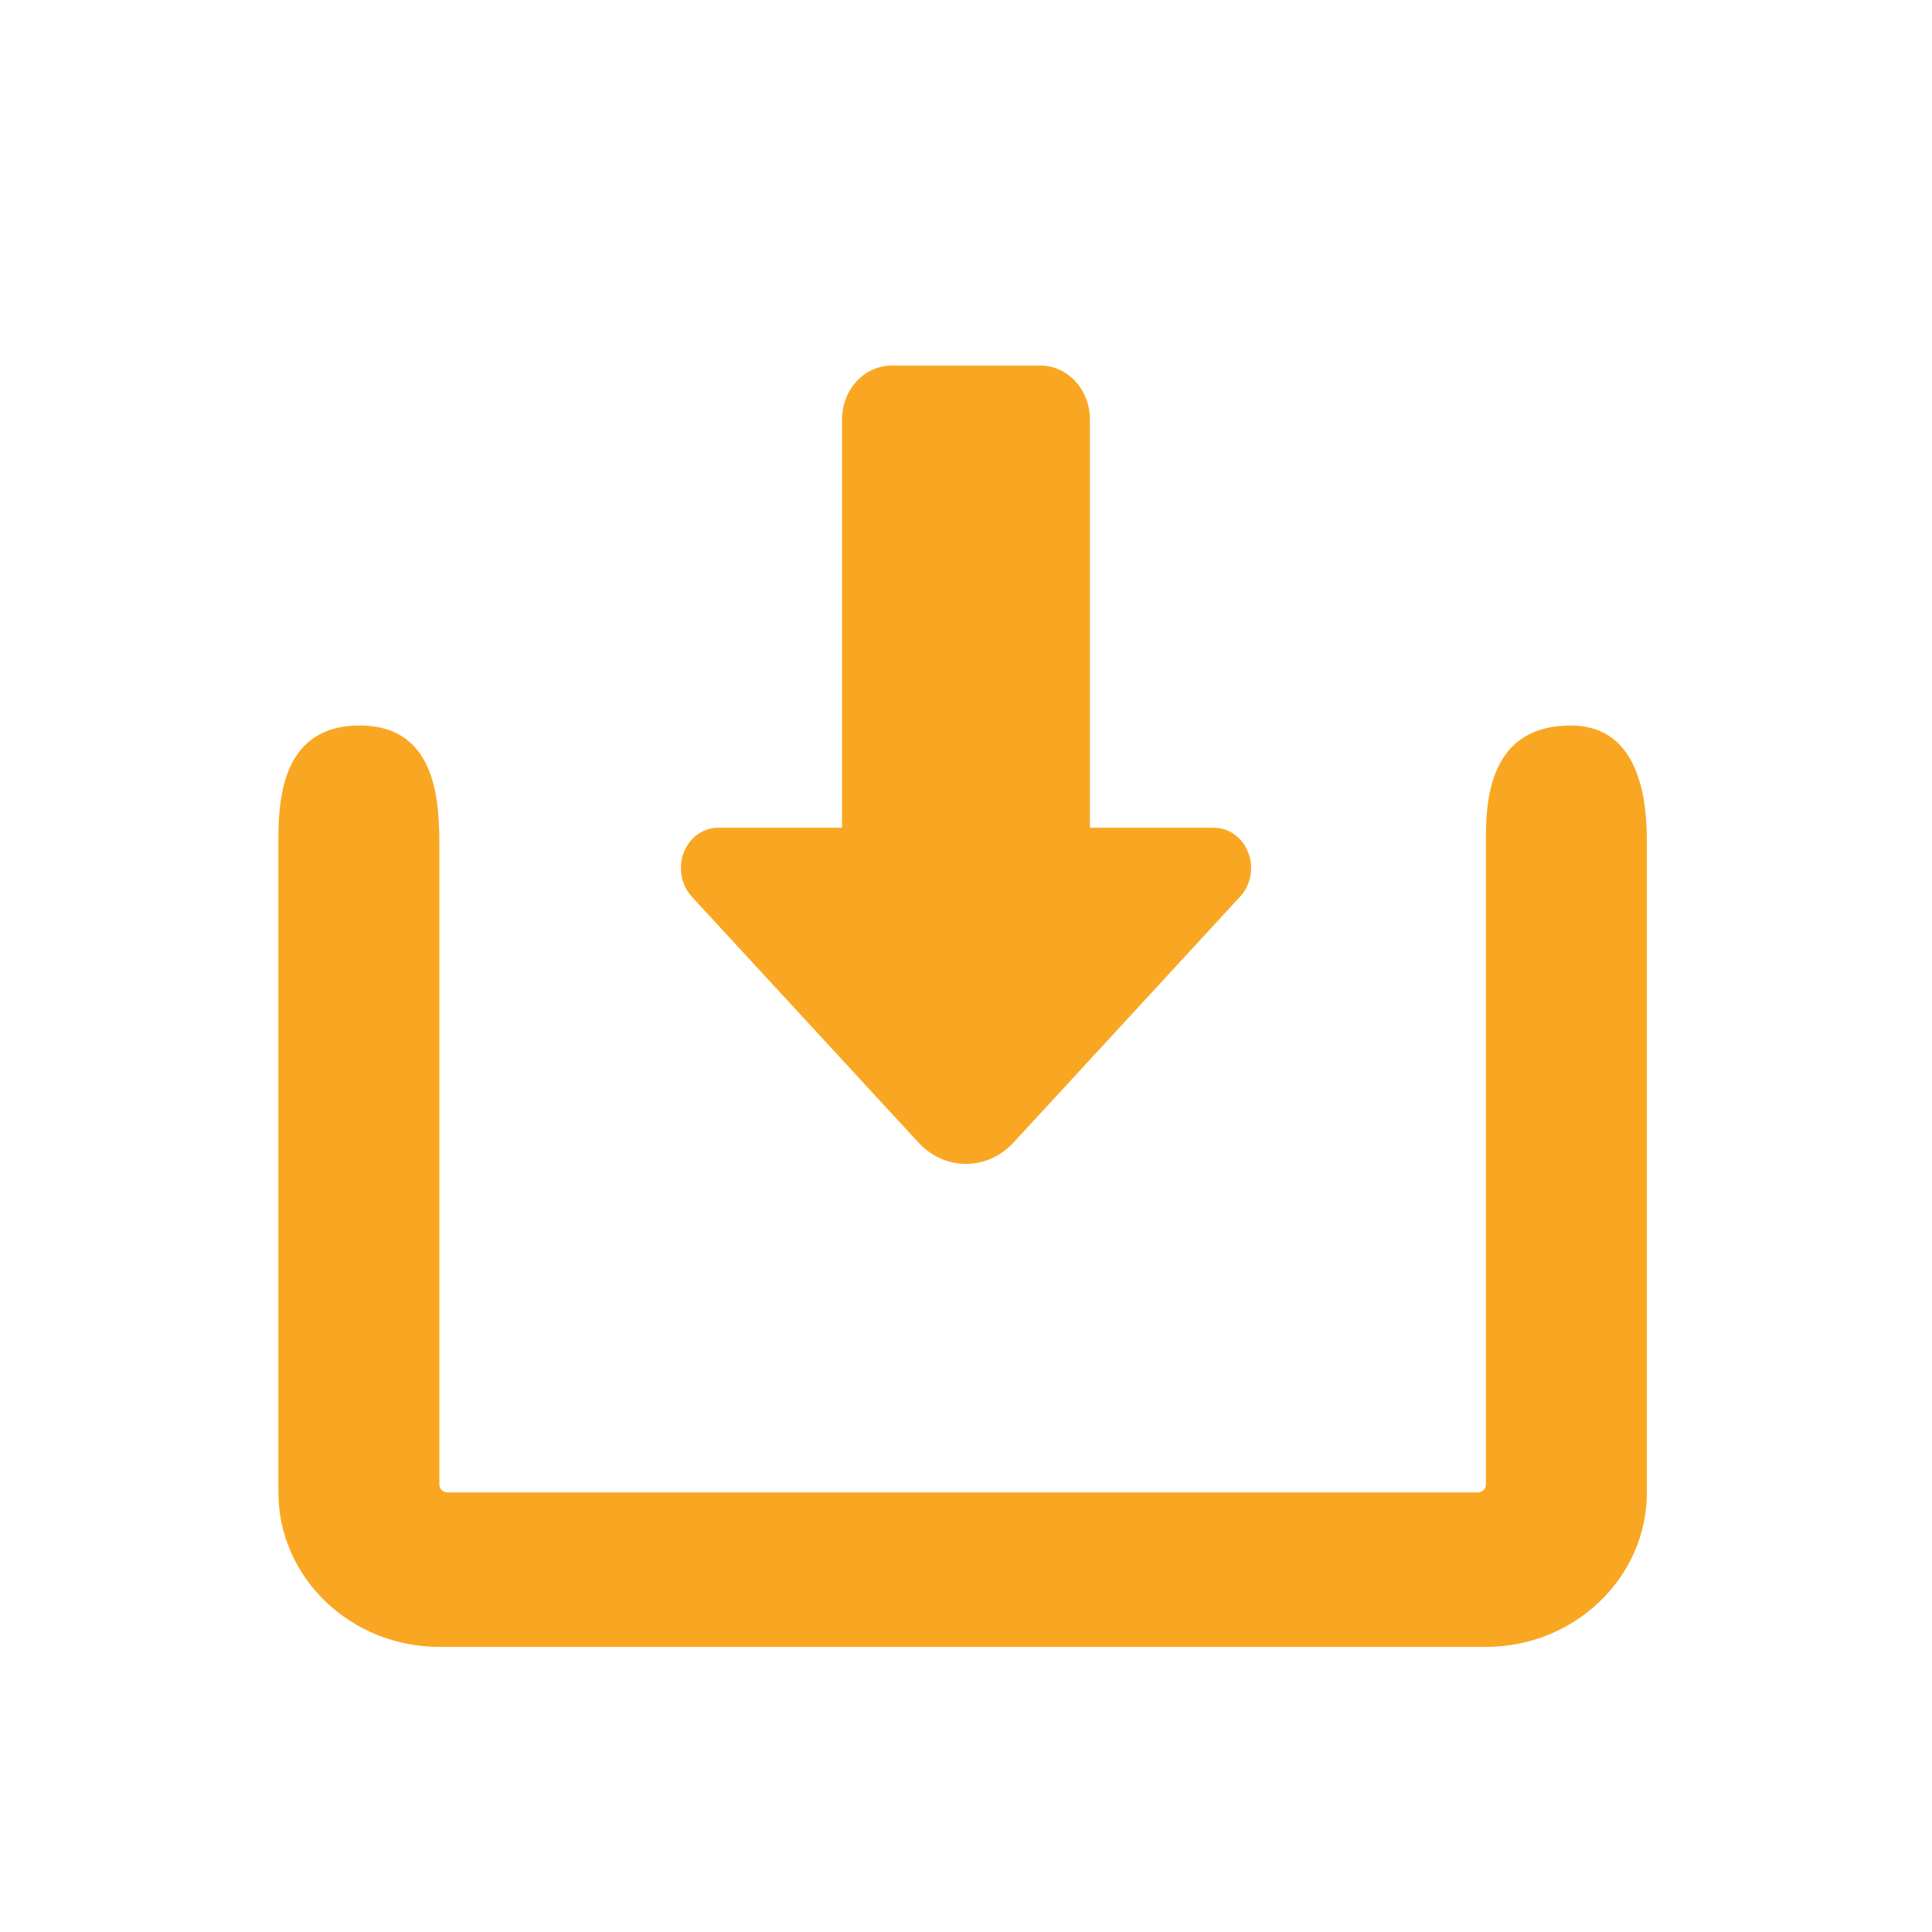
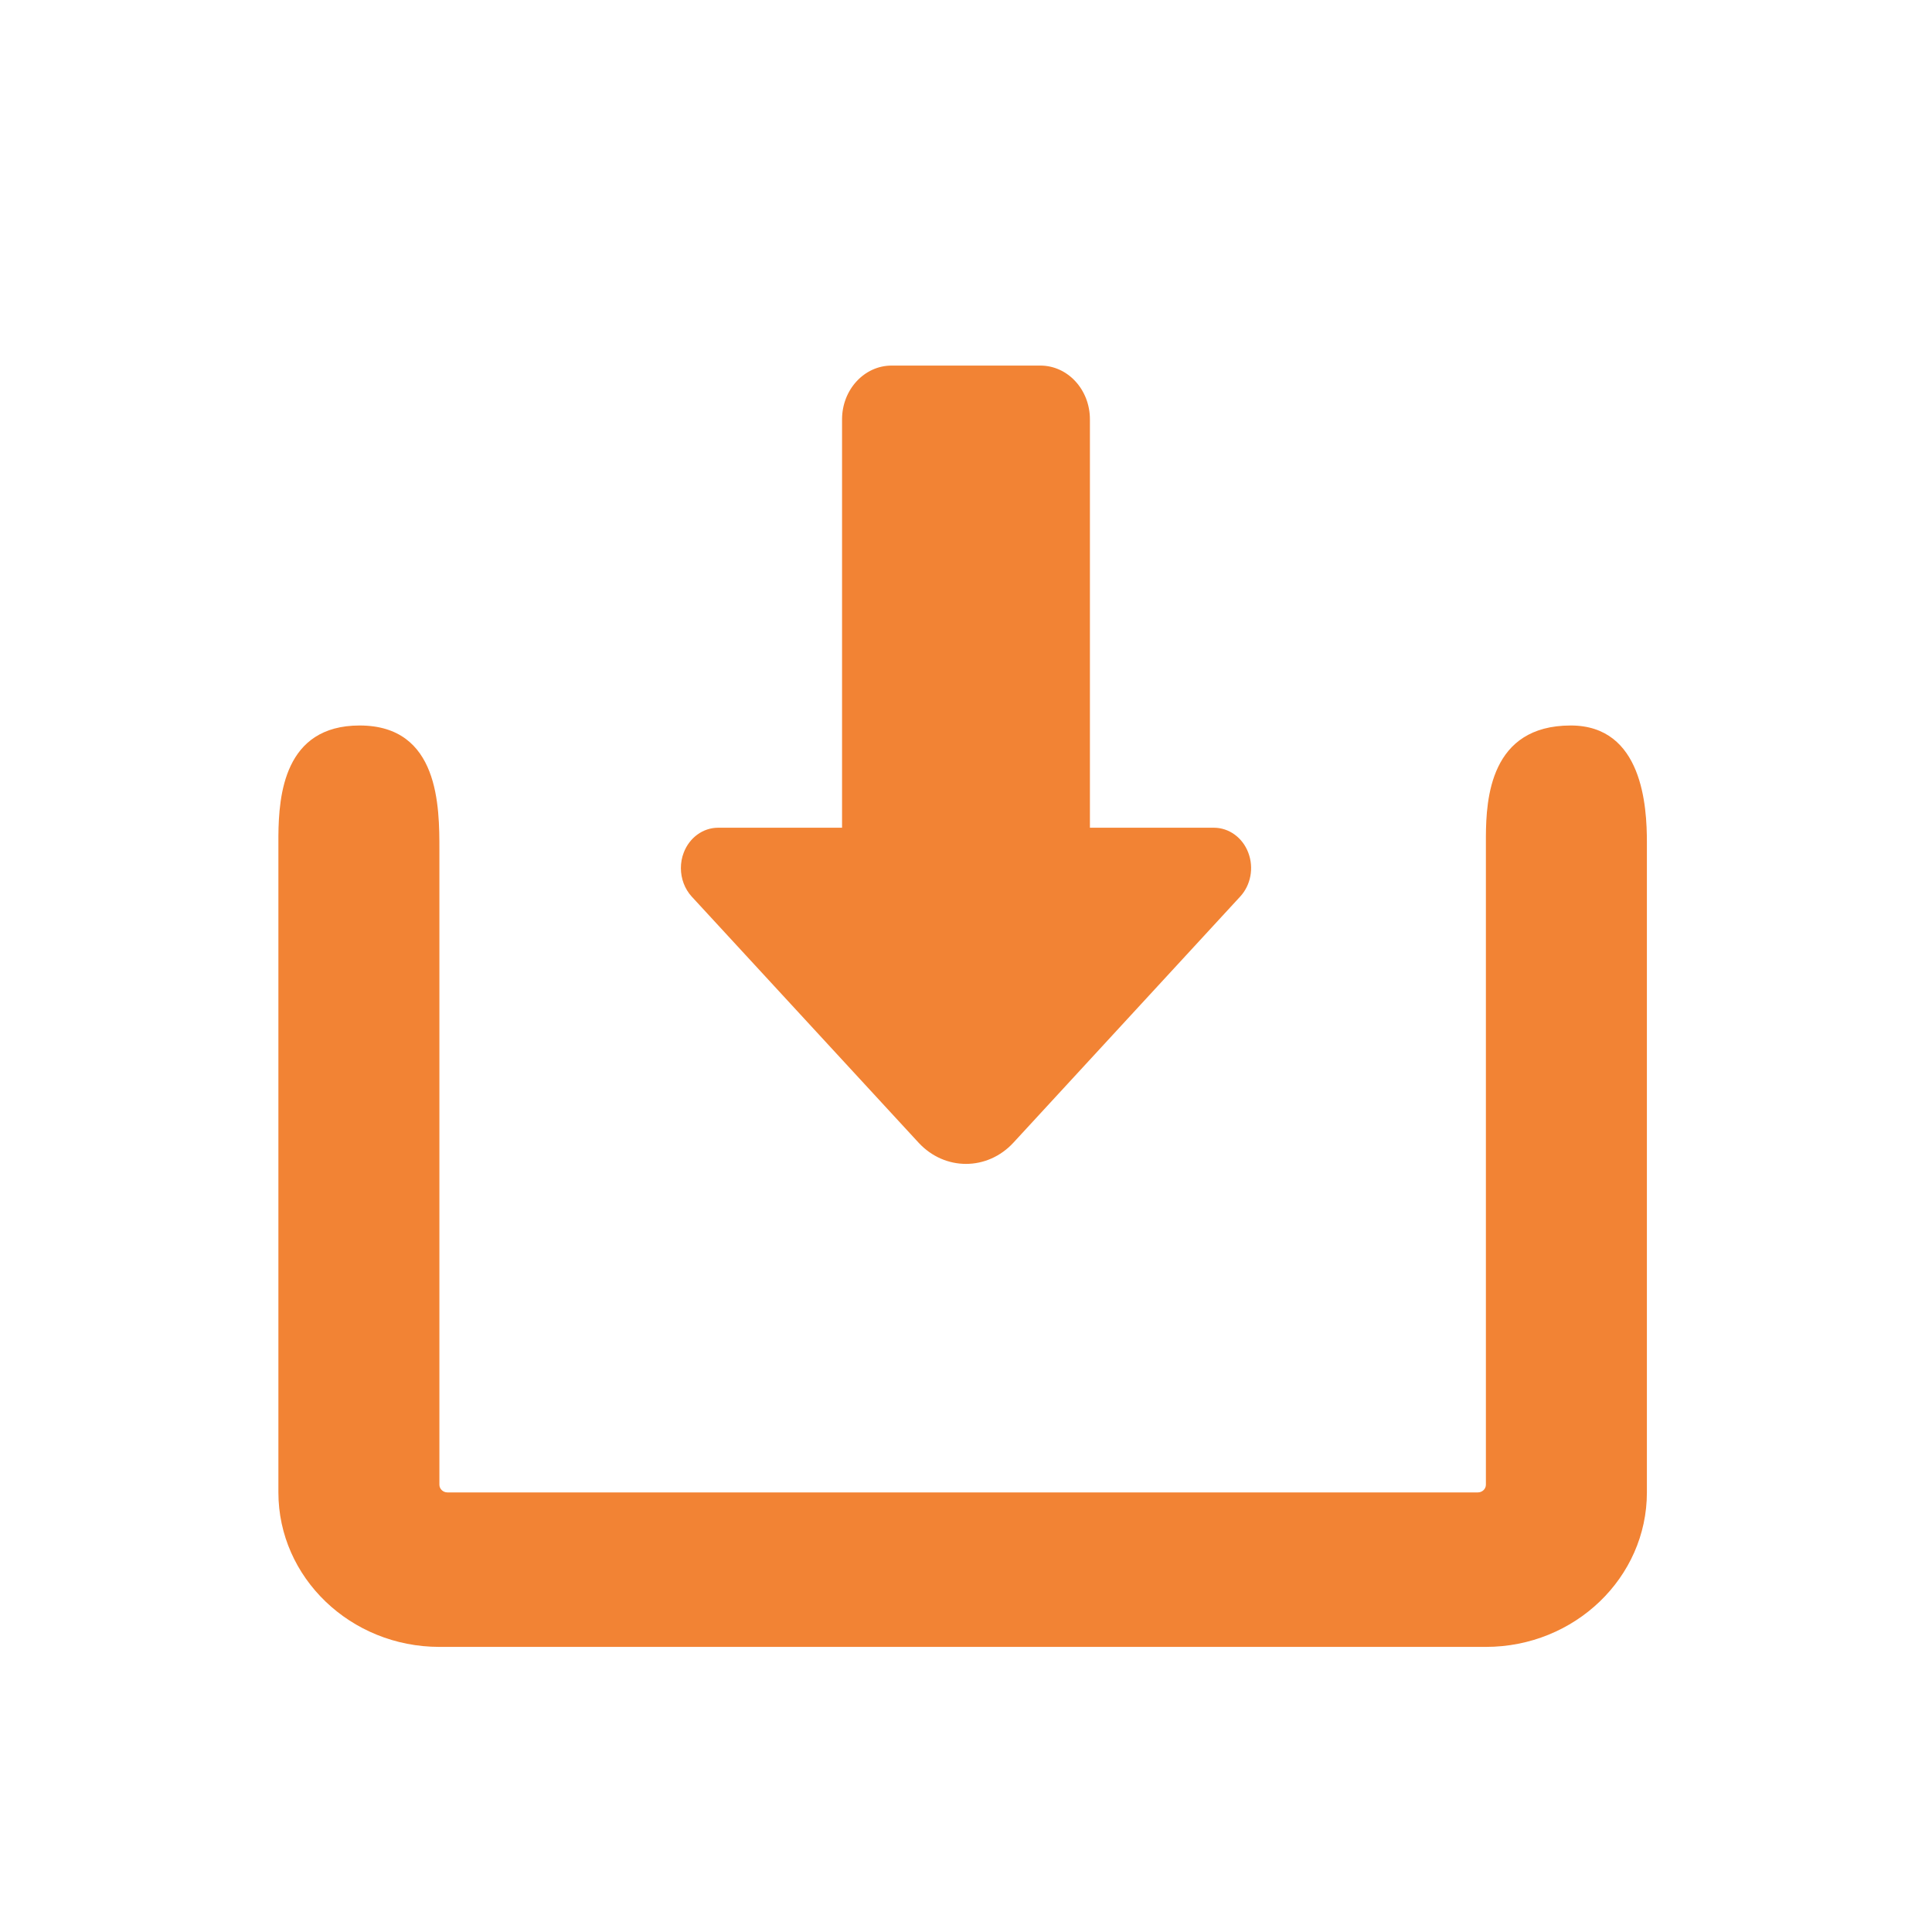
<svg xmlns="http://www.w3.org/2000/svg" width="24px" height="24px" viewBox="0 0 24 24" version="1.1">
  <g id="Iconography" stroke="none" stroke-width="1" fill="none" fill-rule="evenodd">
    <g id="Icons-/-Base-/-Bas-44">
      <rect id="Rectangle" x="4.4408921e-14" y="-3.59356989e-12" width="23.998" height="23.998" />
      <rect id="Rectangle" x="4.4408921e-14" y="-3.59356989e-12" width="23.998" height="23.998" />
-       <path d="M14.077,4 C14.576,4.005 15.446,4.07 15.446,5.009 C15.446,6 14.436,6 13.901,6 L6.015,6 C5.962,6 5.919,6.045 5.919,6.1 L5.919,6.1 L5.919,18.9 C5.919,18.955 5.962,19 6.015,19 L6.015,19 L14.067,19 C14.535,19.003 15.446,19.053 15.446,20.054 C15.446,20.947 14.439,21 13.997,21 L13.997,21 L5.919,21 C4.861,21 4,20.103 4,19 L4,19 L4,6 C4,4.897 4.861,4 5.919,4 L5.919,4 Z M13.674,9 C13.739,9 13.805,9.011 13.866,9.035 C14.053,9.106 14.176,9.275 14.176,9.462 L14.176,9.462 L14.176,11.002 L19.249,11.002 C19.617,11.002 19.917,11.277 19.917,11.618 L19.917,11.618 L19.917,13.465 C19.917,13.806 19.618,14.081 19.249,14.081 L19.249,14.081 L14.176,14.081 L14.176,15.621 C14.176,15.808 14.054,15.977 13.867,16.048 C13.679,16.12 13.464,16.08 13.321,15.948 L13.321,15.948 L10.263,13.13 C9.912,12.805 9.913,12.278 10.262,11.954 L10.262,11.954 L13.32,9.135 C13.416,9.047 13.544,9 13.674,9 Z" id="Combined-Shape" fill="#F9A722" transform="translate(11.95833, 12.5) rotate(-90) translate(-11.95833, -12.5) " />
+       <path d="M14.077,4 C14.576,4.005 15.446,4.07 15.446,5.009 C15.446,6 14.436,6 13.901,6 L6.015,6 C5.962,6 5.919,6.045 5.919,6.1 L5.919,6.1 L5.919,18.9 C5.919,18.955 5.962,19 6.015,19 L6.015,19 L14.067,19 C14.535,19.003 15.446,19.053 15.446,20.054 C15.446,20.947 14.439,21 13.997,21 L13.997,21 L5.919,21 C4.861,21 4,20.103 4,19 L4,19 L4,6 C4,4.897 4.861,4 5.919,4 L5.919,4 Z M13.674,9 C13.739,9 13.805,9.011 13.866,9.035 C14.053,9.106 14.176,9.275 14.176,9.462 L14.176,9.462 L14.176,11.002 L19.249,11.002 C19.617,11.002 19.917,11.277 19.917,11.618 L19.917,11.618 L19.917,13.465 C19.917,13.806 19.618,14.081 19.249,14.081 L19.249,14.081 L14.176,14.081 L14.176,15.621 C14.176,15.808 14.054,15.977 13.867,16.048 C13.679,16.12 13.464,16.08 13.321,15.948 L13.321,15.948 L10.263,13.13 C9.912,12.805 9.913,12.278 10.262,11.954 L10.262,11.954 L13.32,9.135 C13.416,9.047 13.544,9 13.674,9 Z" id="Combined-Shape" fill="#f28334" transform="translate(11.95833, 12.5) rotate(-90) translate(-11.95833, -12.5) " />
    </g>
  </g>
</svg>
